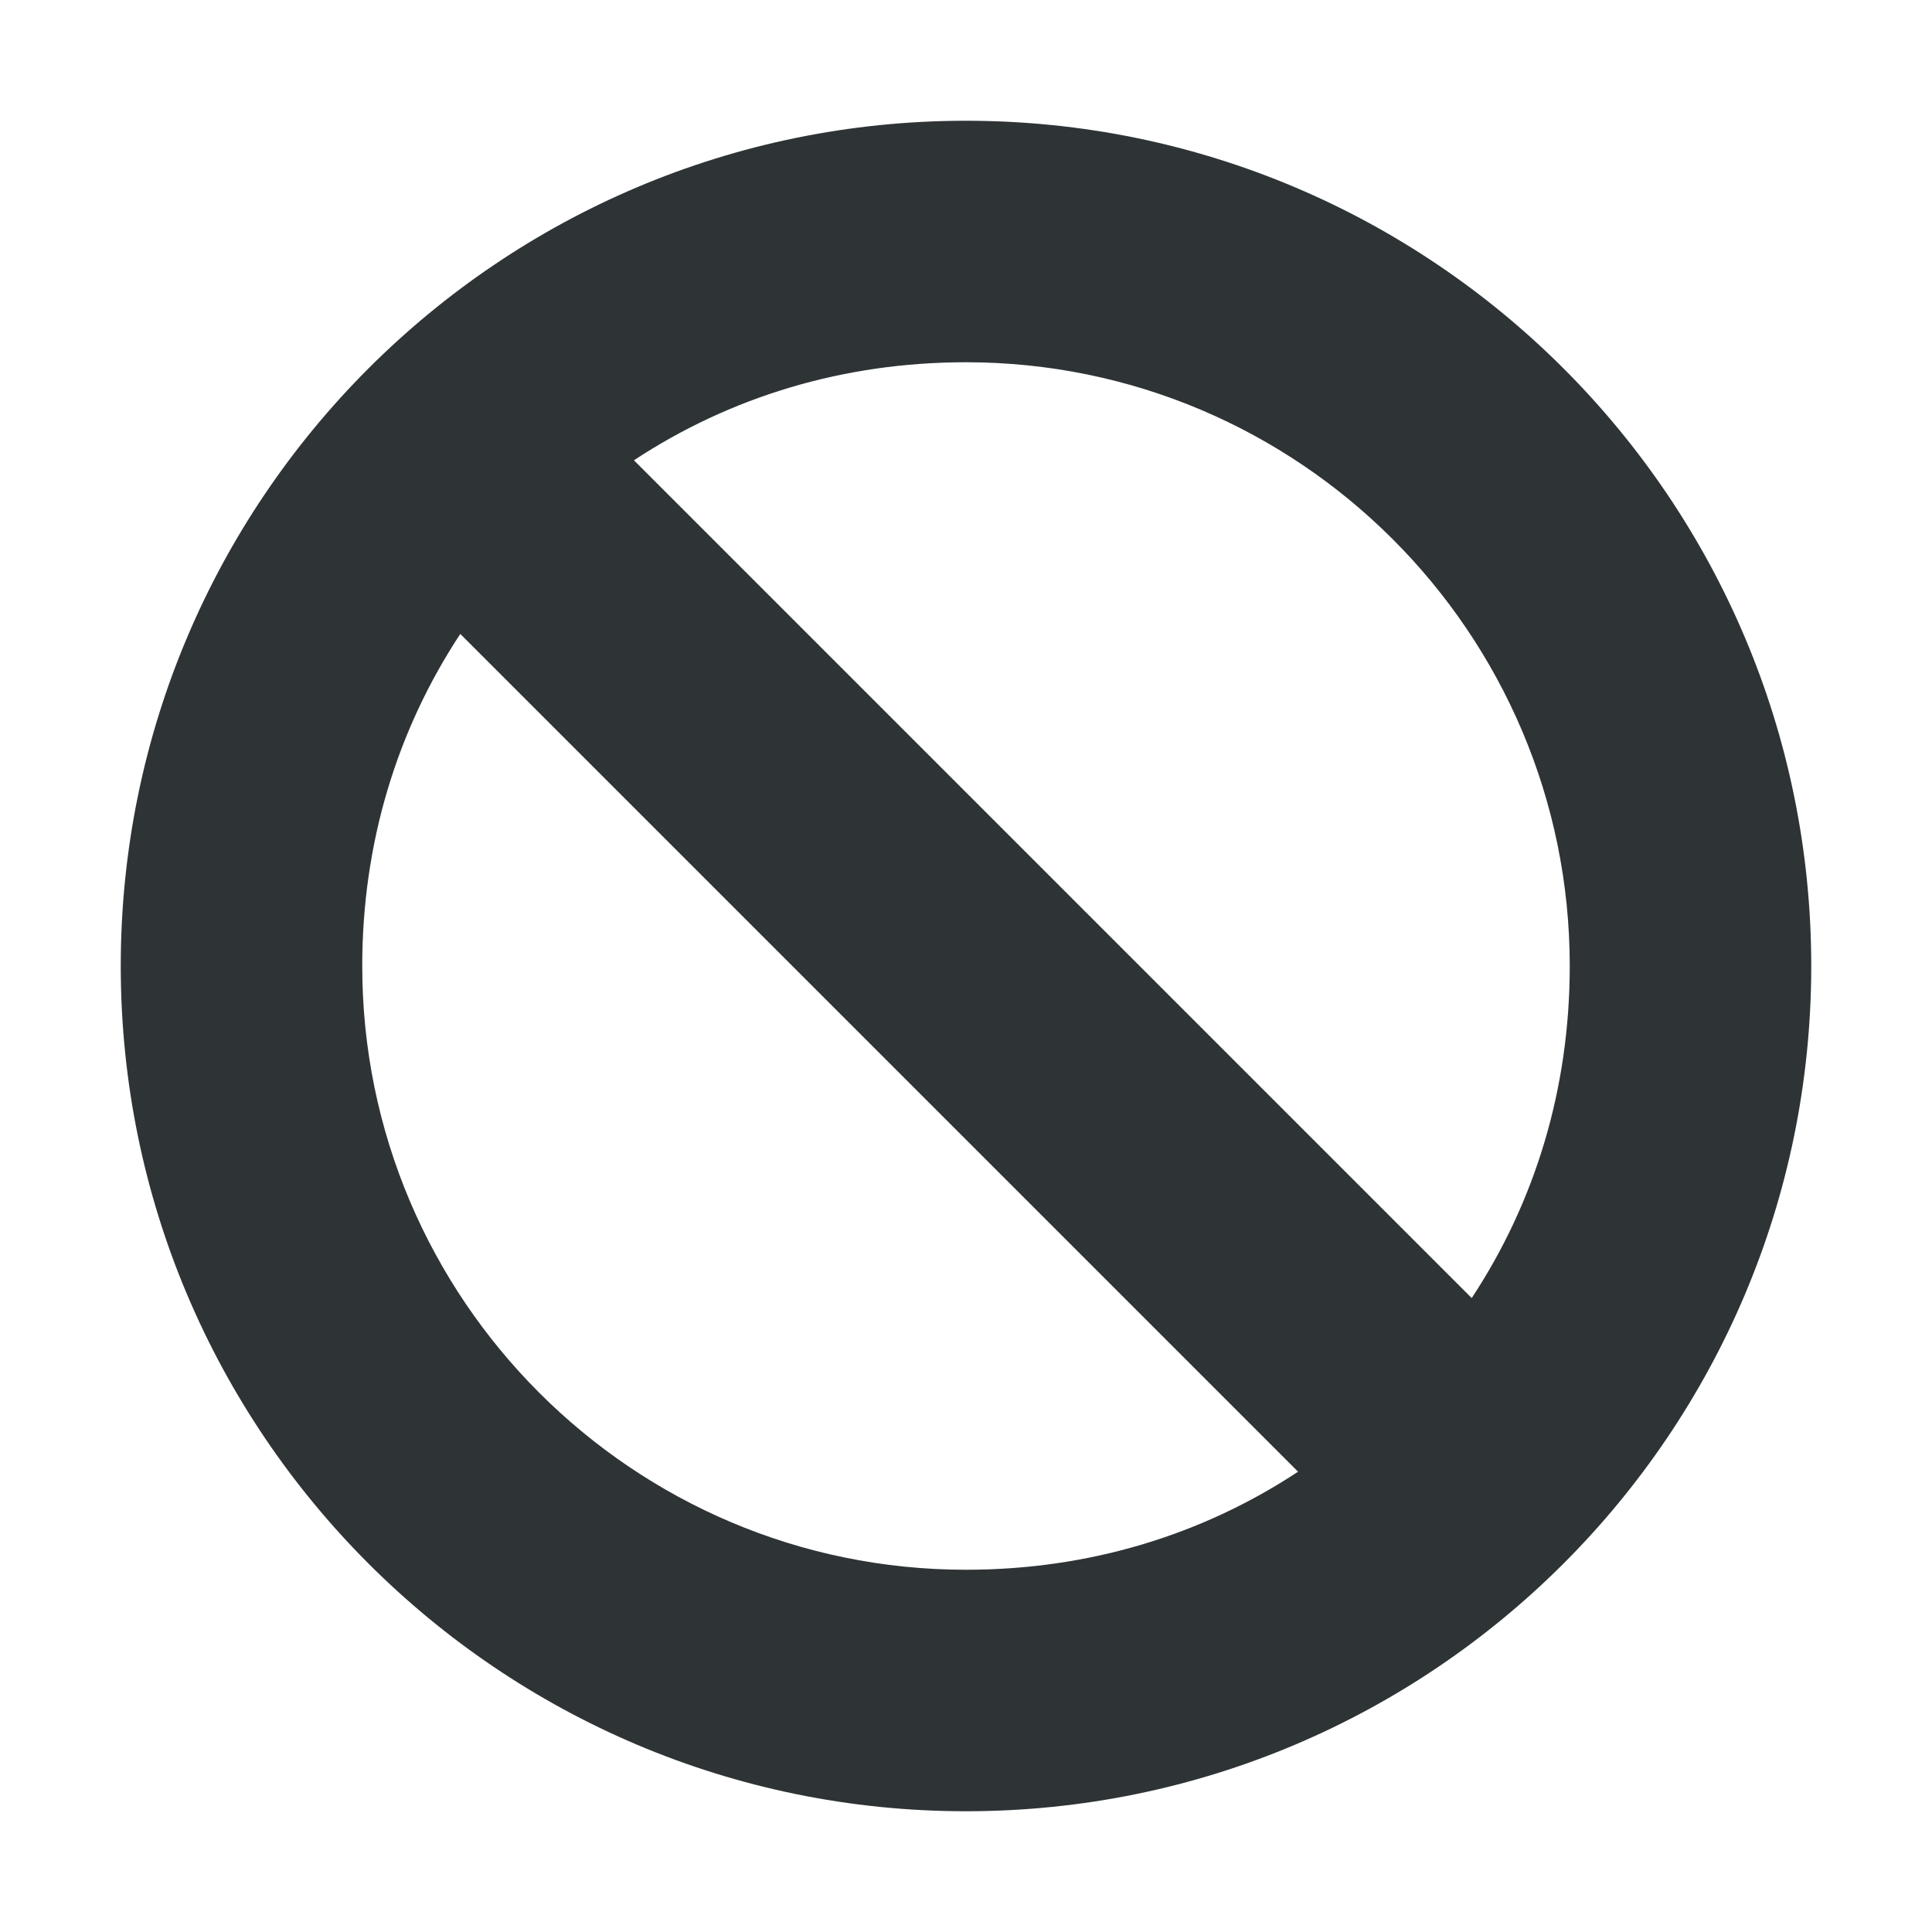
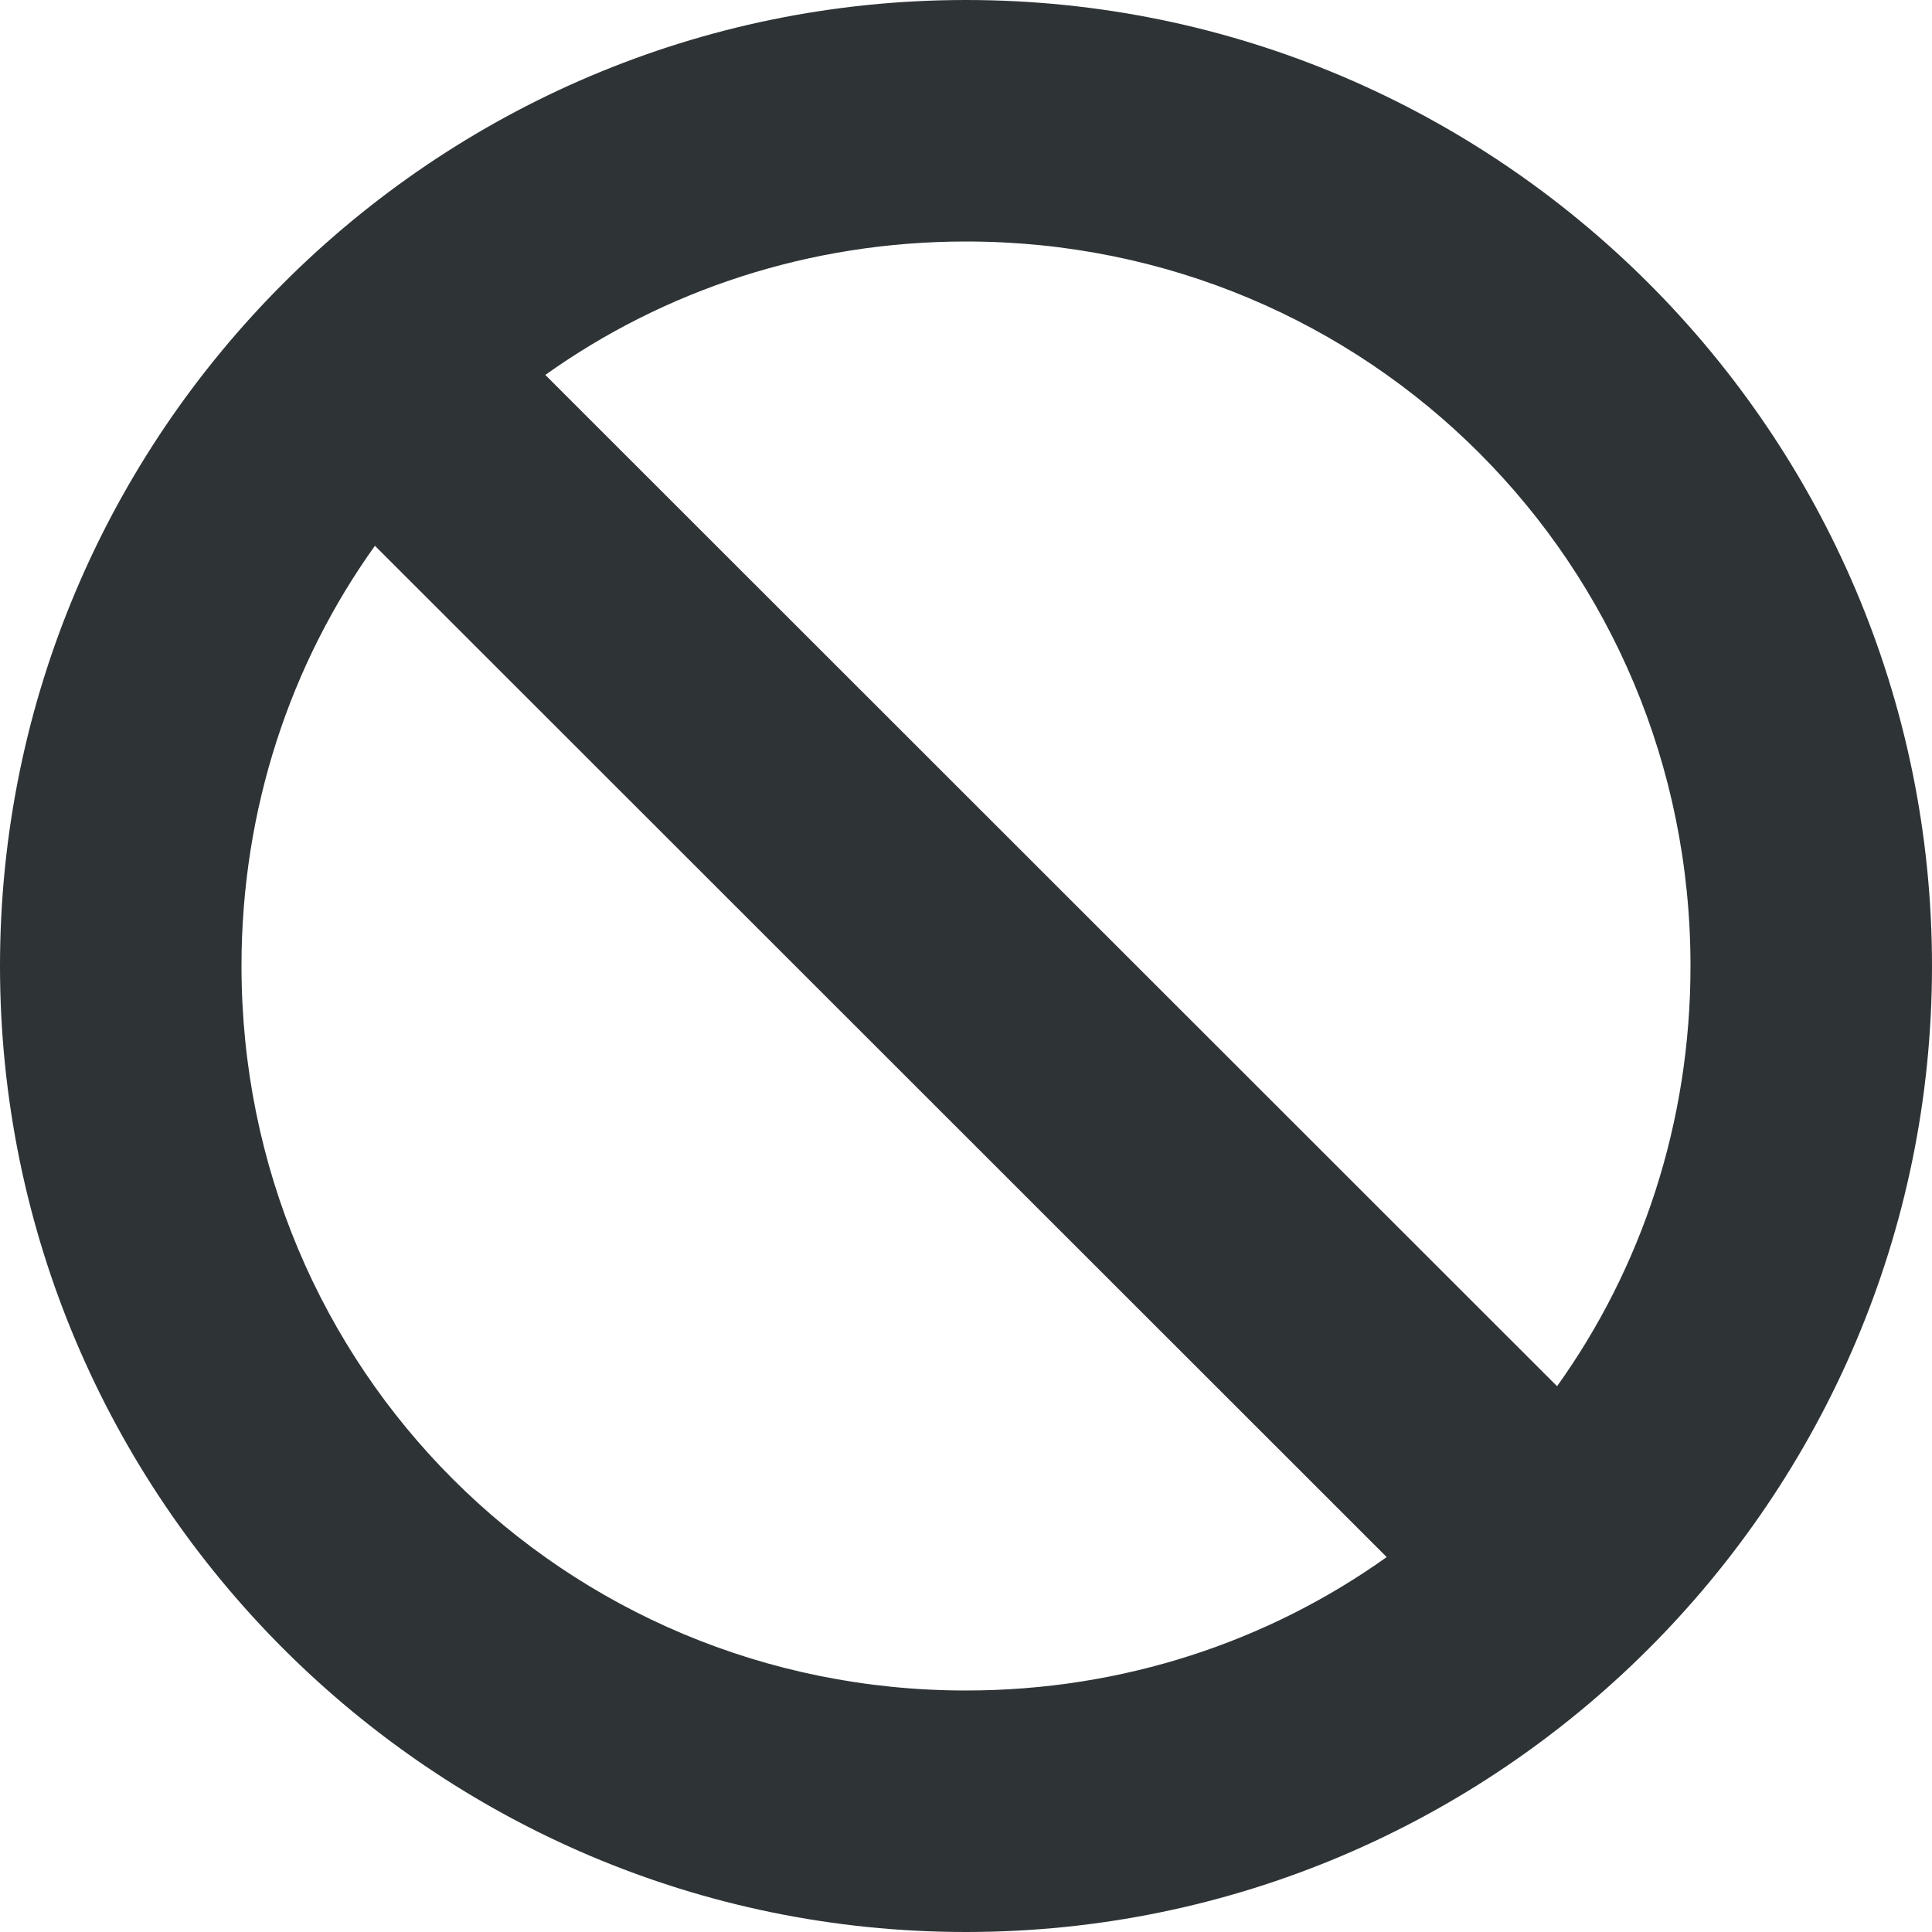
<svg xmlns="http://www.w3.org/2000/svg" height="16px" viewBox="0 0 16 16" width="16px">
-   <path d="m 8 1 c 3.863 0 7 3.137 7 7 s -3.137 7 -7 7 s -7 -3.137 -7 -7 s 3.137 -7 7 -7 z m 0 2 c -1.02 0 -1.957 0.289 -2.75 0.812 l 6.938 6.938 c 0.523 -0.793 0.812 -1.73 0.812 -2.75 c 0 -2.758 -2.242 -5 -5 -5 z m -4.188 2.25 c -0.523 0.793 -0.812 1.73 -0.812 2.75 c 0 2.758 2.242 5 5 5 c 1.02 0 1.957 -0.289 2.75 -0.812 z m 0 0" fill="#2e3436" />
+   <path d="m 8 0 c -4.41 0 -8 3.59 -8 8 s 3.59 8 8 8 s 8 -3.59 8 -8 s -3.59 -8 -8 -8 z m 0 2 c 3.332 0 6 2.668 6 6 c 0 1.301 -0.406 2.504 -1.105 3.48 l -8.379 -8.375 c 0.98 -0.699 2.184 -1.105 3.484 -1.105 z m -4.895 2.52 l 8.379 8.375 c -0.98 0.699 -2.184 1.105 -3.484 1.105 c -3.332 0 -6 -2.668 -6 -6 c 0 -1.301 0.406 -2.504 1.105 -3.48 z m 0 0" fill="#2e3436" />
</svg>
